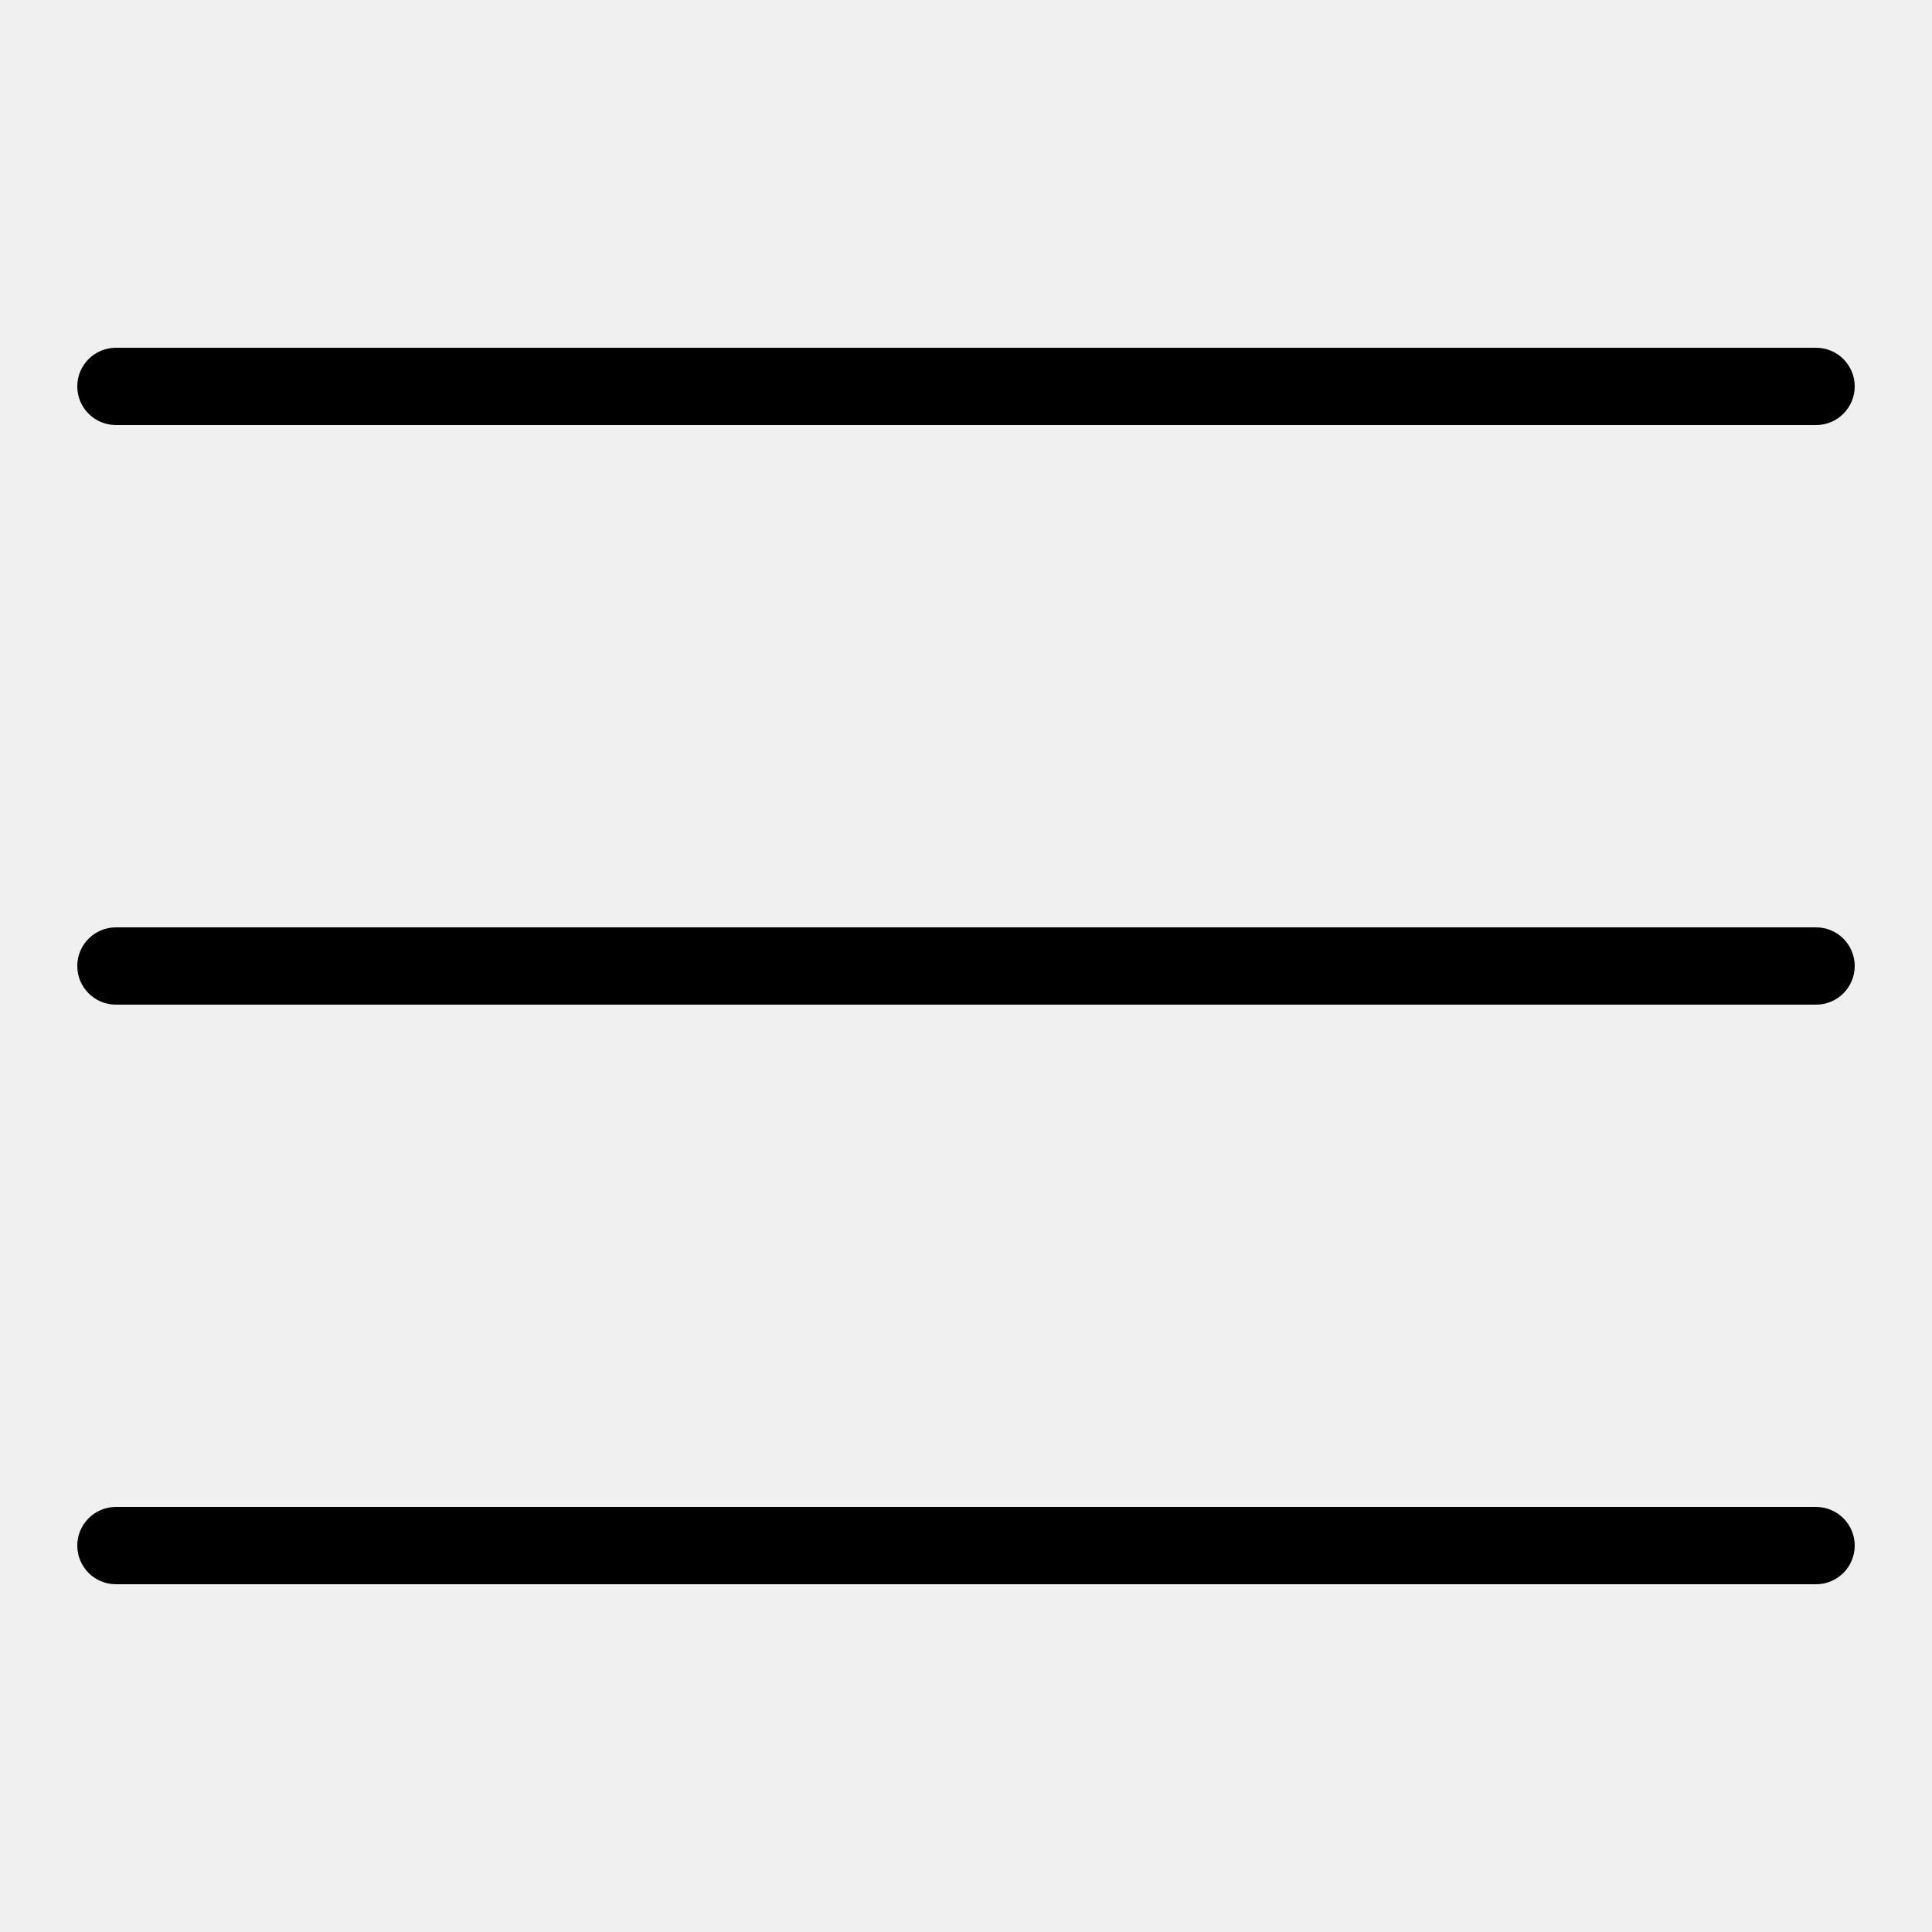
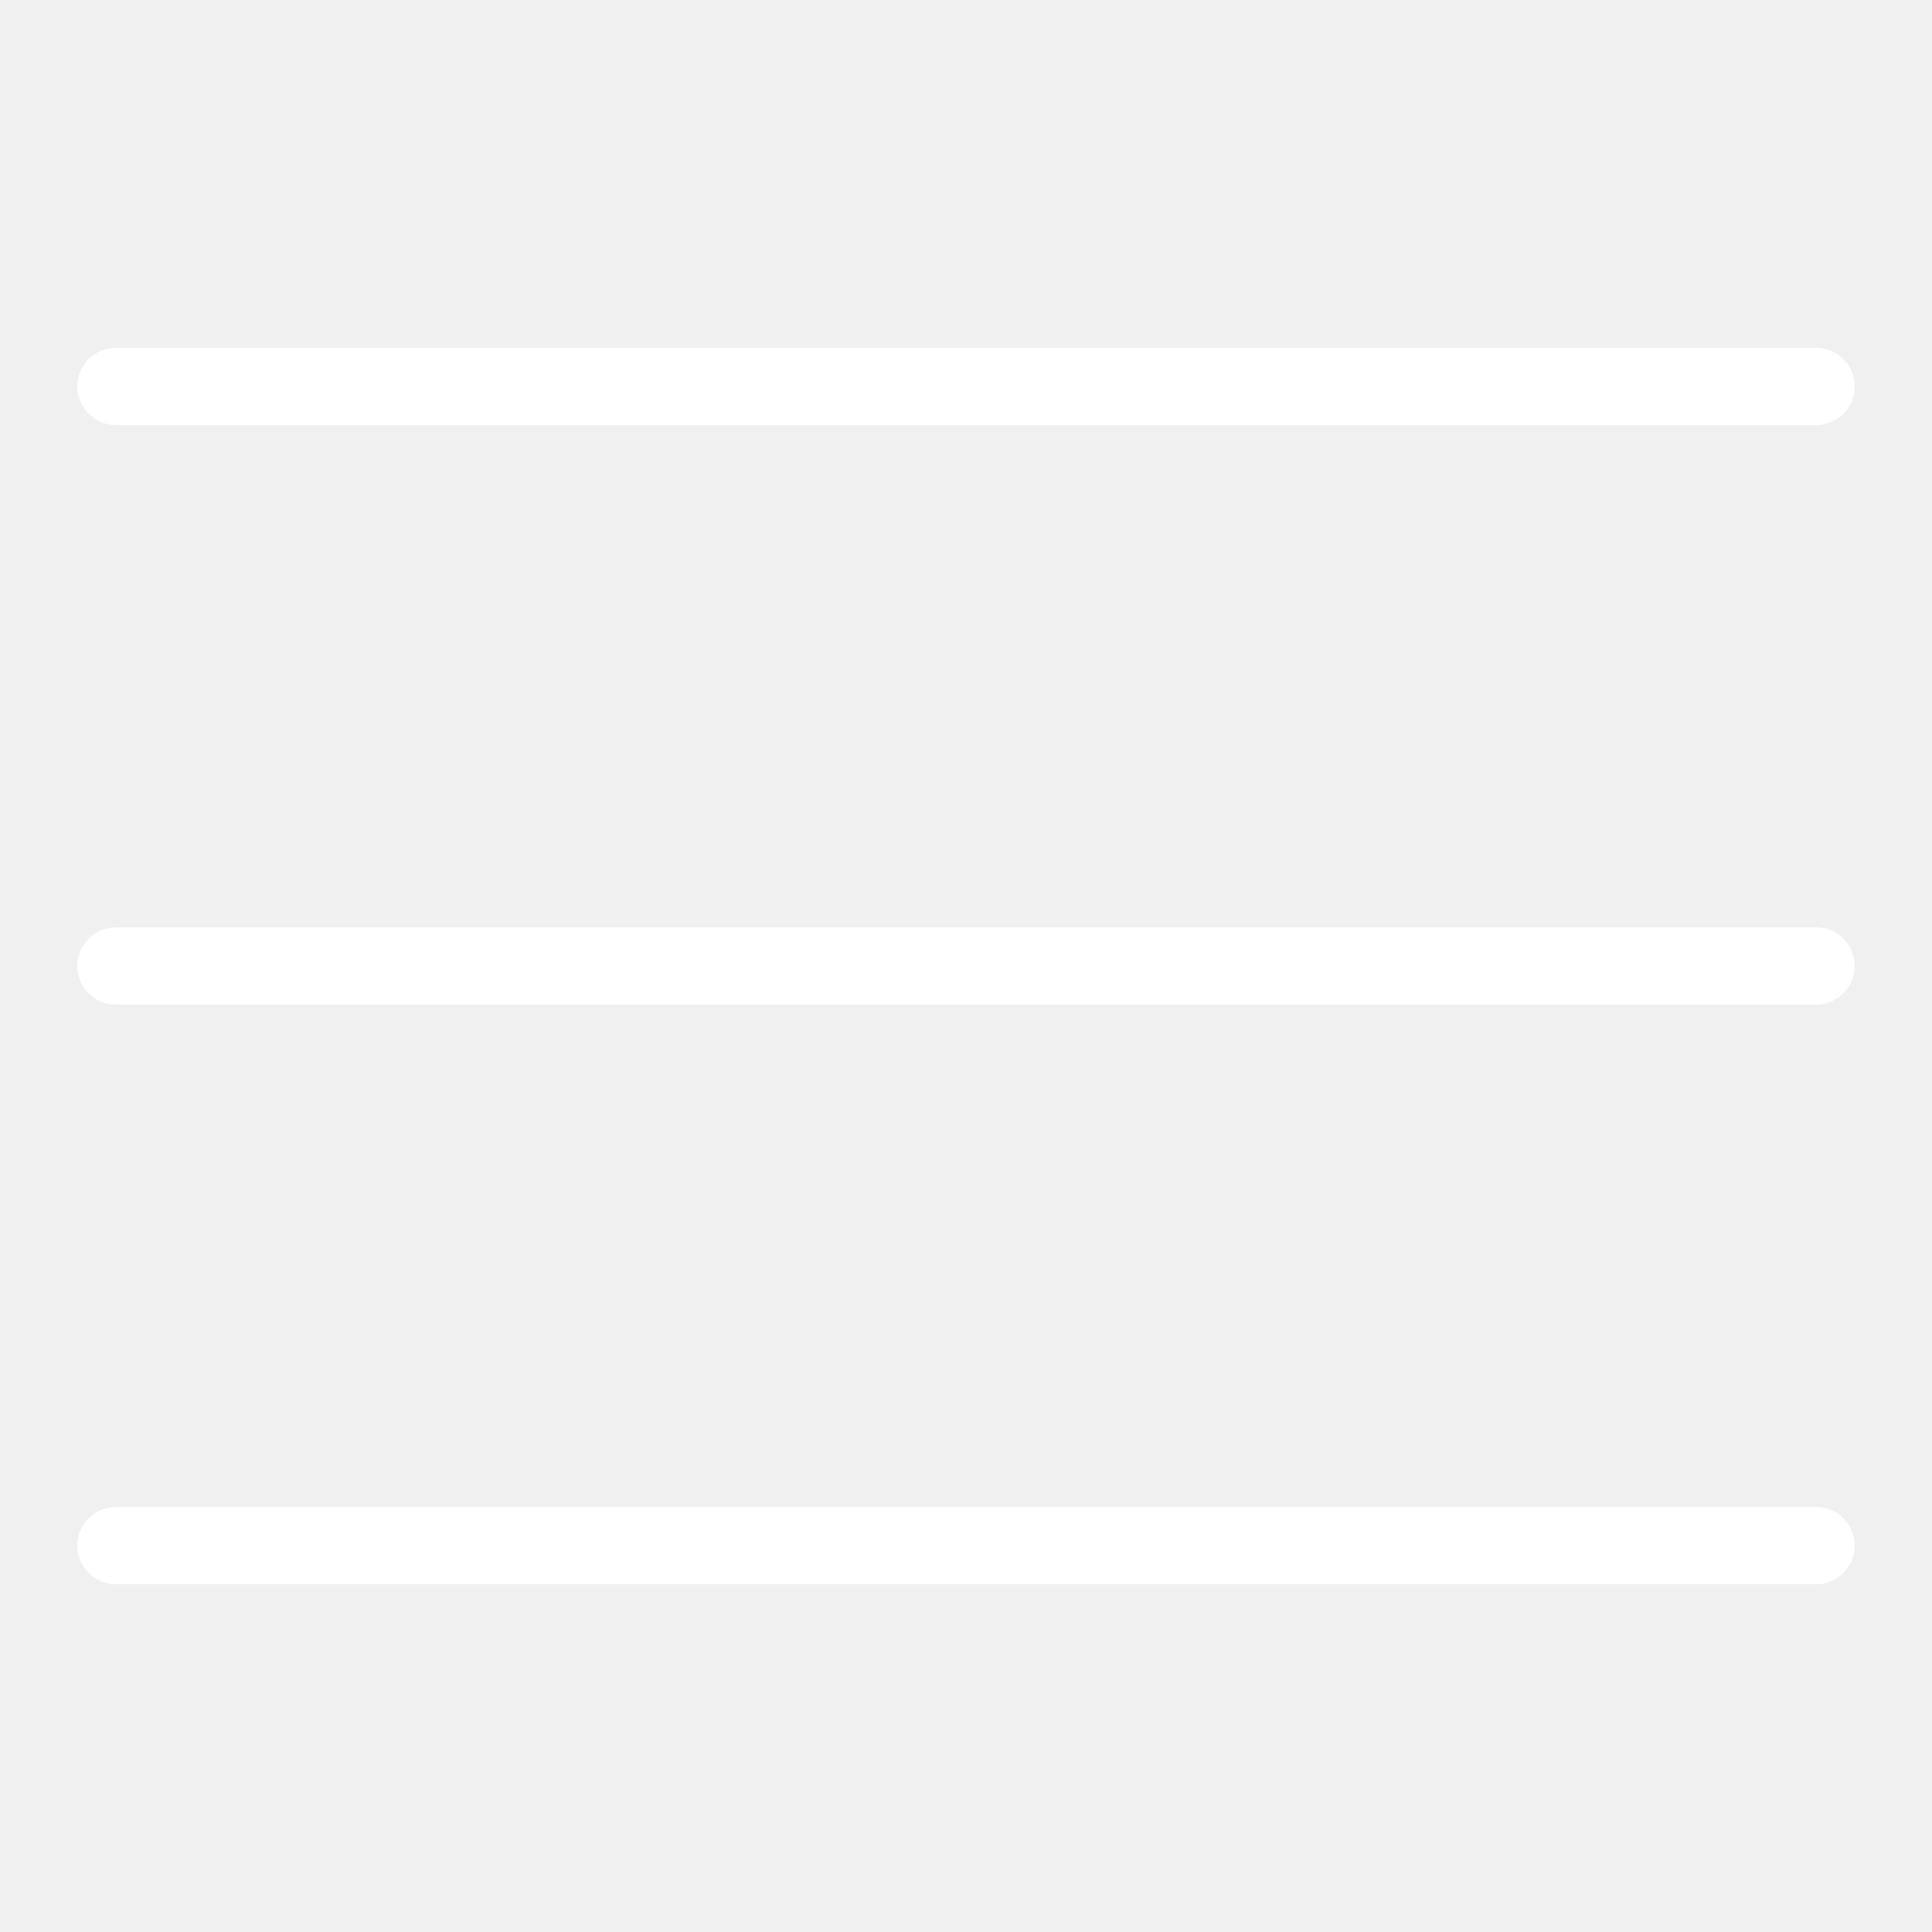
- <svg xmlns="http://www.w3.org/2000/svg" fill="black" viewBox="0 0 50 50" width="50px" height="50px">
+ <svg xmlns="http://www.w3.org/2000/svg" fill="white" viewBox="0 0 50 50" width="50px" height="50px">
  <path d="M 3 9 A 1 1 0 1 0 3 11 L 47 11 A 1 1 0 1 0 47 9 L 3 9 z M 3 24 A 1 1 0 1 0 3 26 L 47 26 A 1 1 0 1 0 47 24 L 3 24 z M 3 39 A 1 1 0 1 0 3 41 L 47 41 A 1 1 0 1 0 47 39 L 3 39 z" />
</svg>
